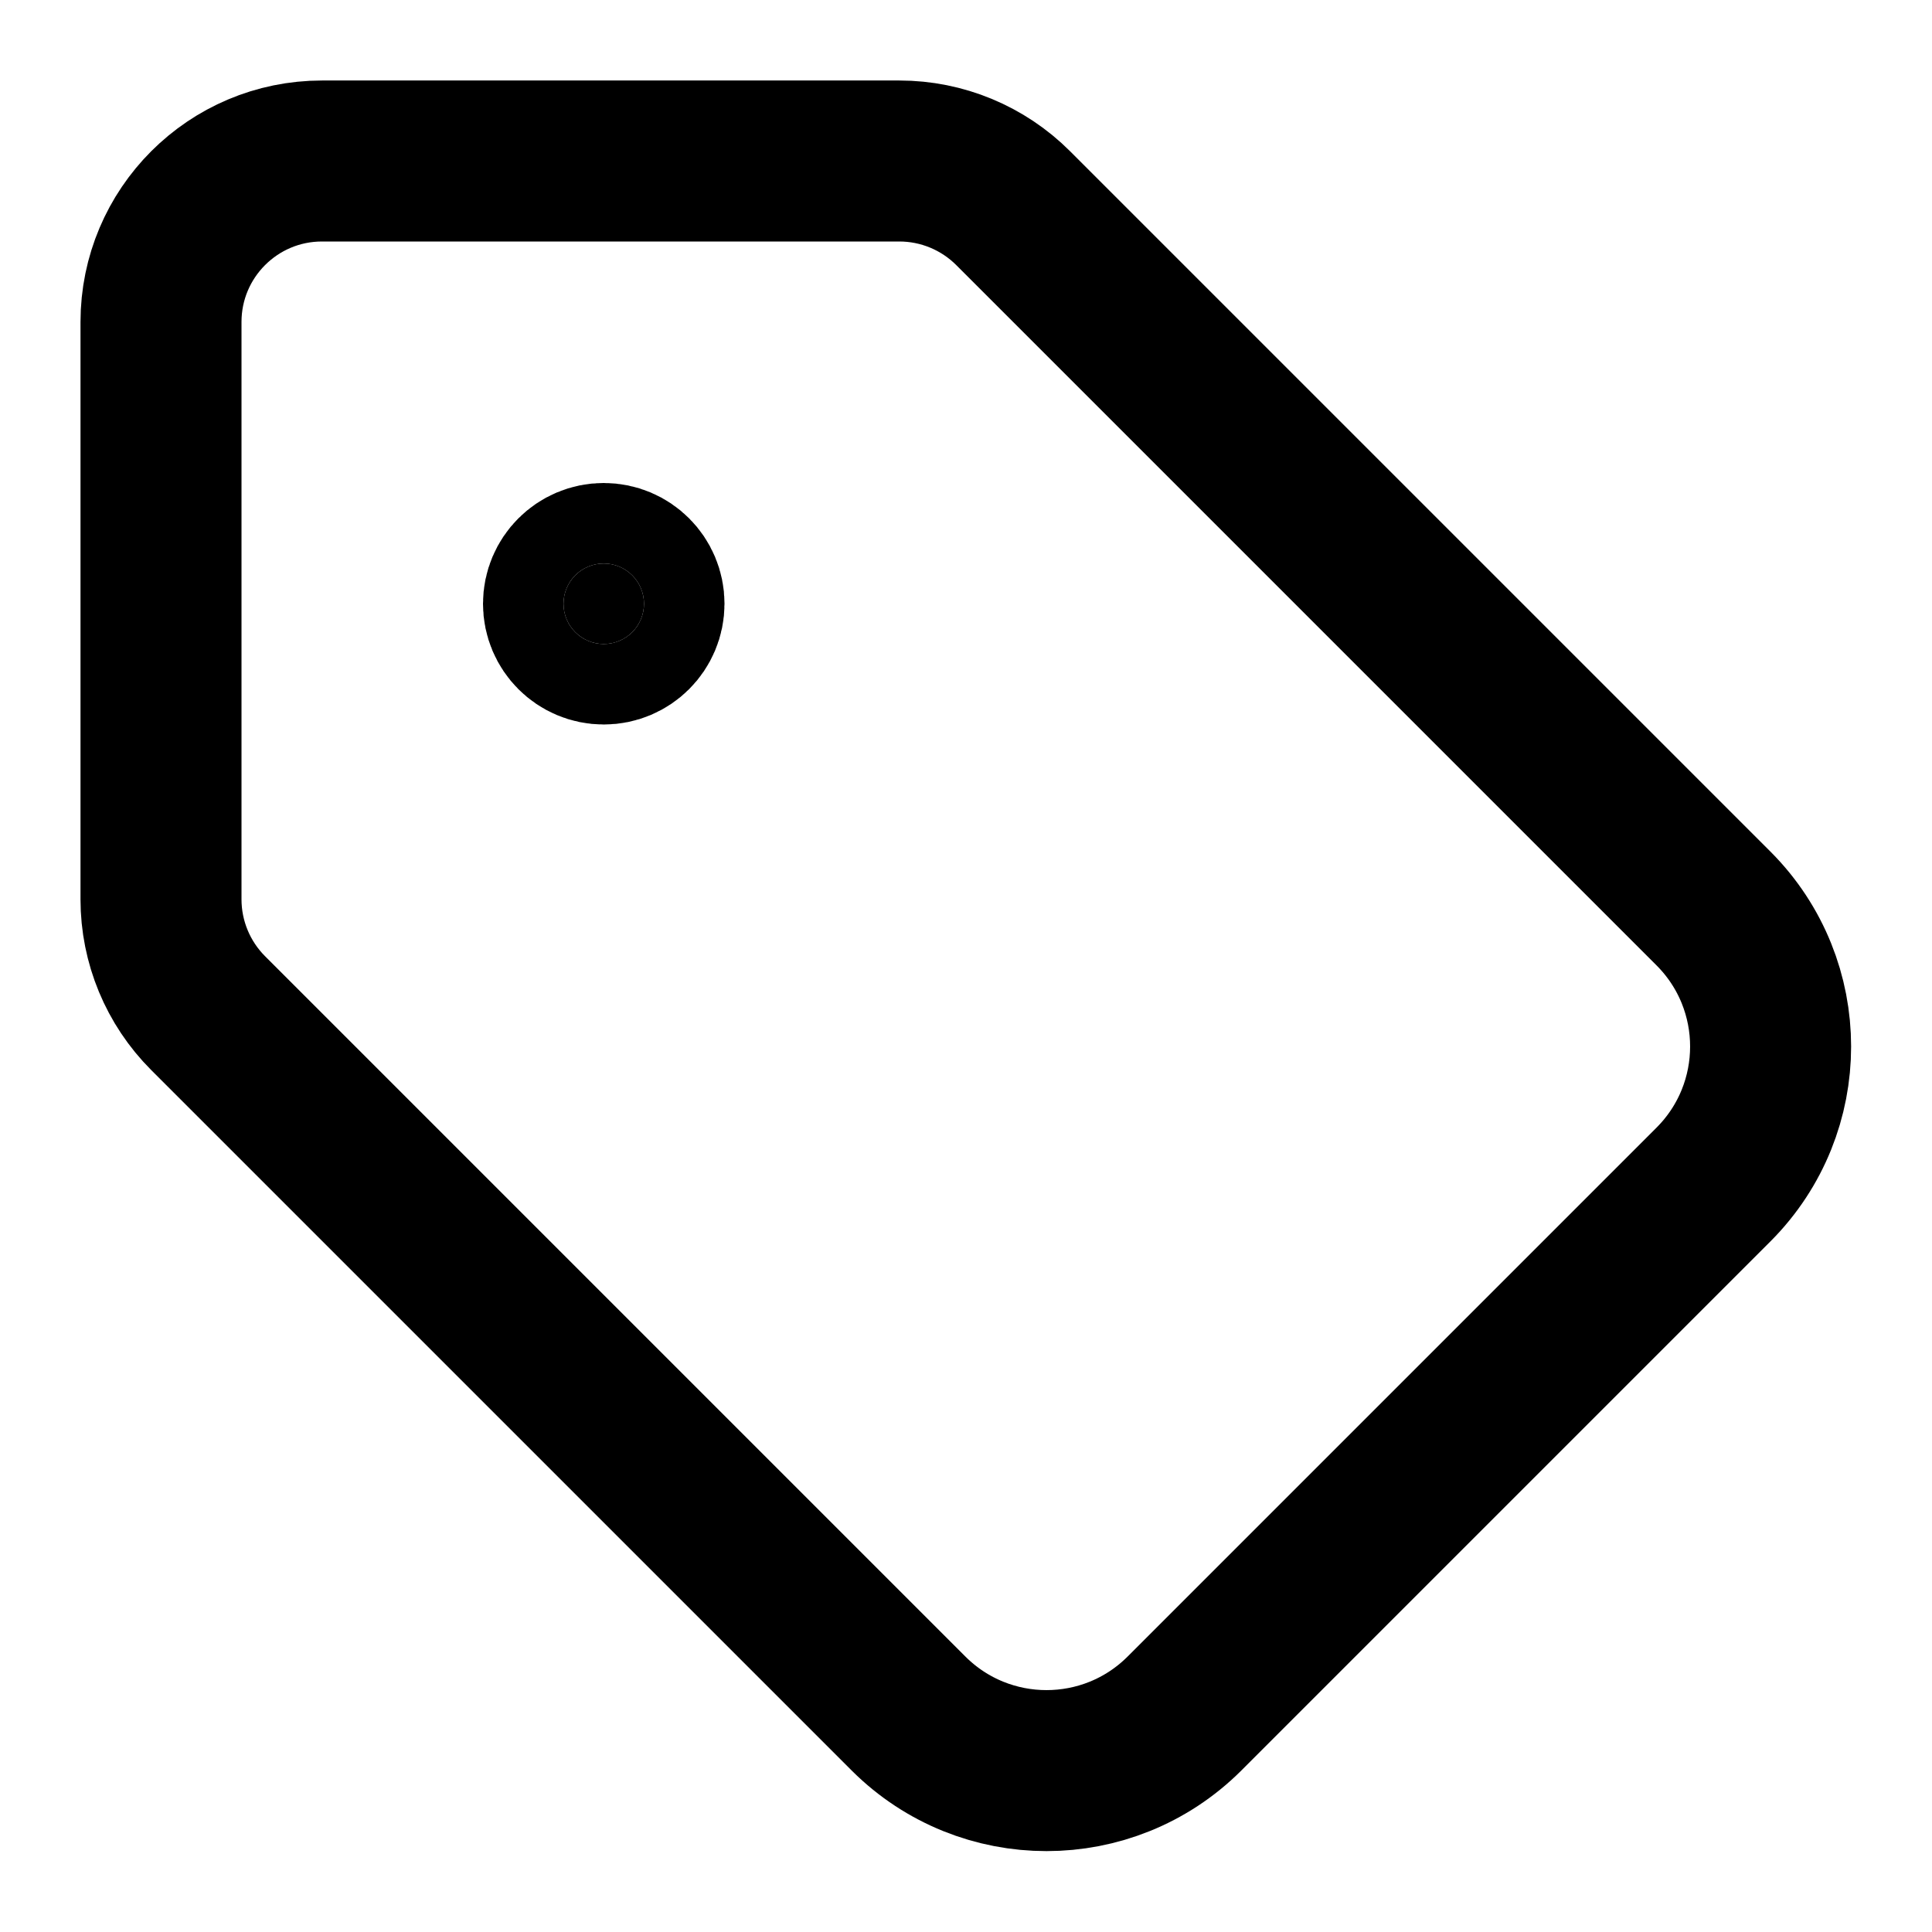
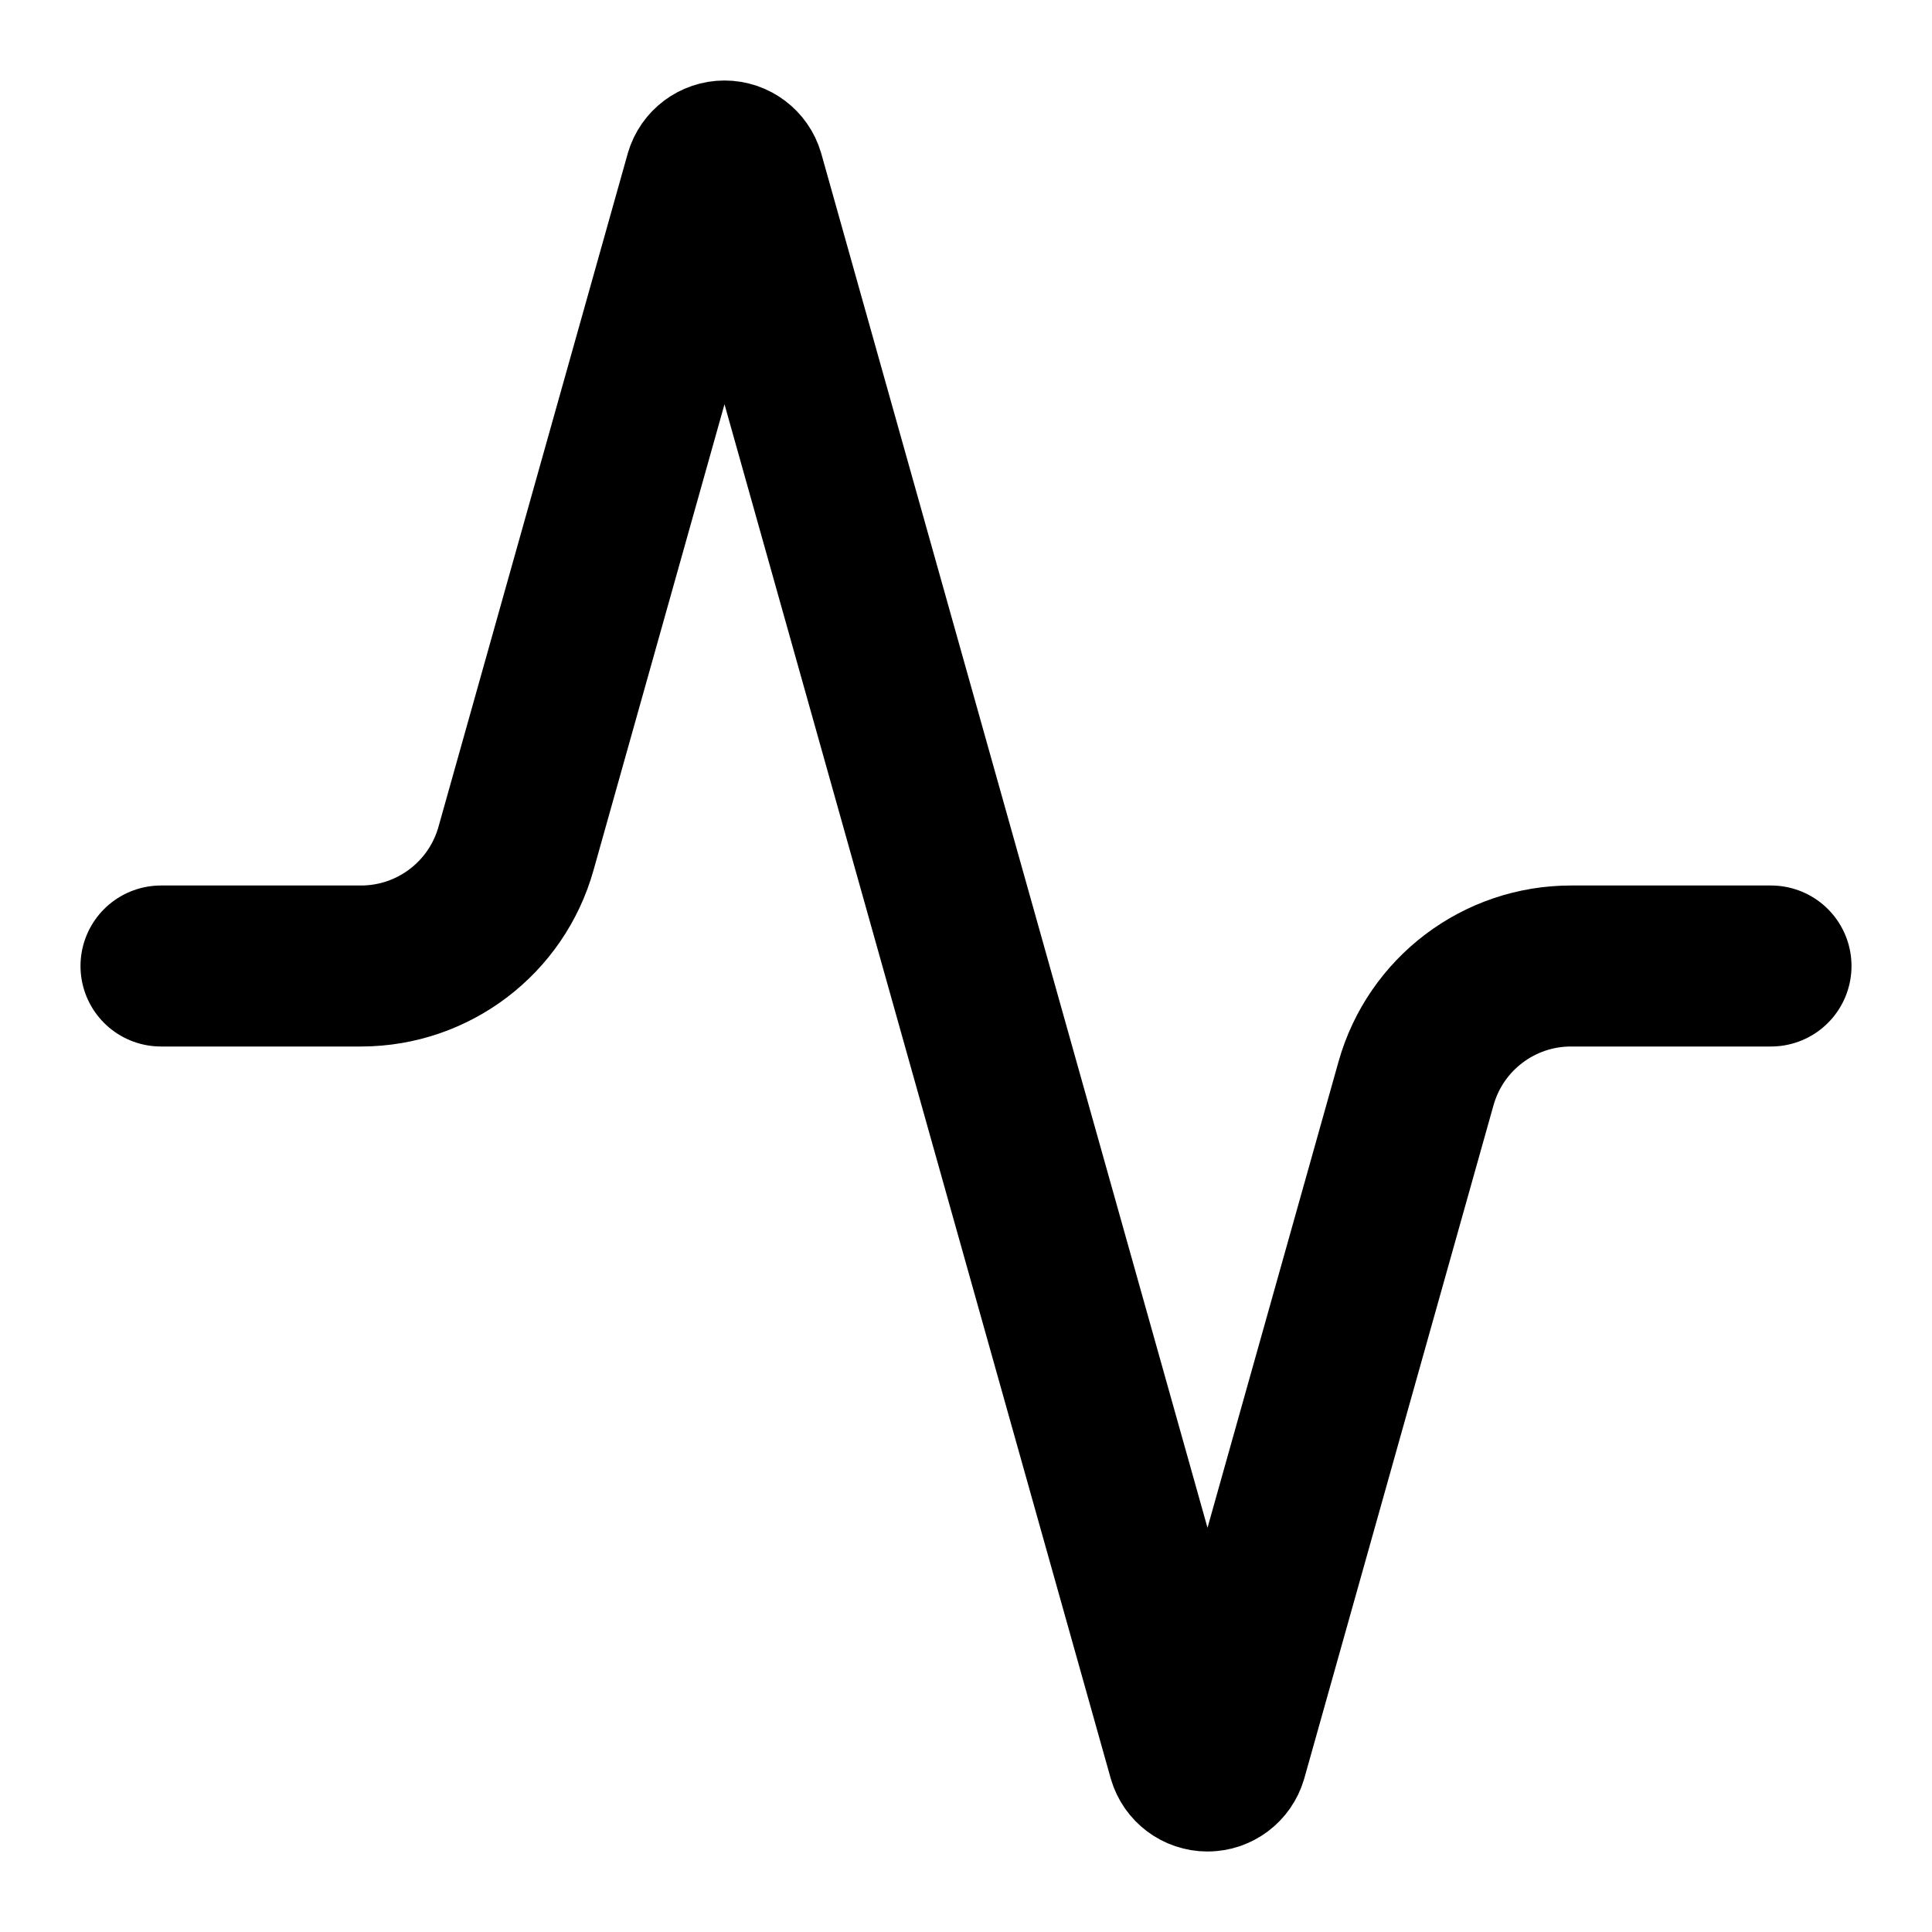
- <svg xmlns="http://www.w3.org/2000/svg" class="lucide lucide-tag" width="24" height="24" viewBox="0 0 24 24" fill="none" stroke="currentColor" stroke-width="2" stroke-linecap="round" stroke-linejoin="round">
-   <path d="M12.586 2.586A2 2 0 0 0 11.172 2H4a2 2 0 0 0-2 2v7.172a2 2 0 0 0 .586 1.414l8.704 8.704a2.426 2.426 0 0 0 3.42 0l6.58-6.58a2.426 2.426 0 0 0 0-3.42z" />
-   <circle cx="7.5" cy="7.5" r=".5" fill="currentColor" />
+ <svg xmlns="http://www.w3.org/2000/svg" class="lucide lucide-activity" width="24" height="24" viewBox="0 0 24 24" fill="none" stroke="currentColor" stroke-width="2" stroke-linecap="round" stroke-linejoin="round">
+   <path d="M22 12h-2.48a2 2 0 0 0-1.93 1.46l-2.35 8.36a.25.25 0 0 1-.48 0L9.24 2.18a.25.25 0 0 0-.48 0l-2.35 8.36A2 2 0 0 1 4.49 12H2" />
</svg>
